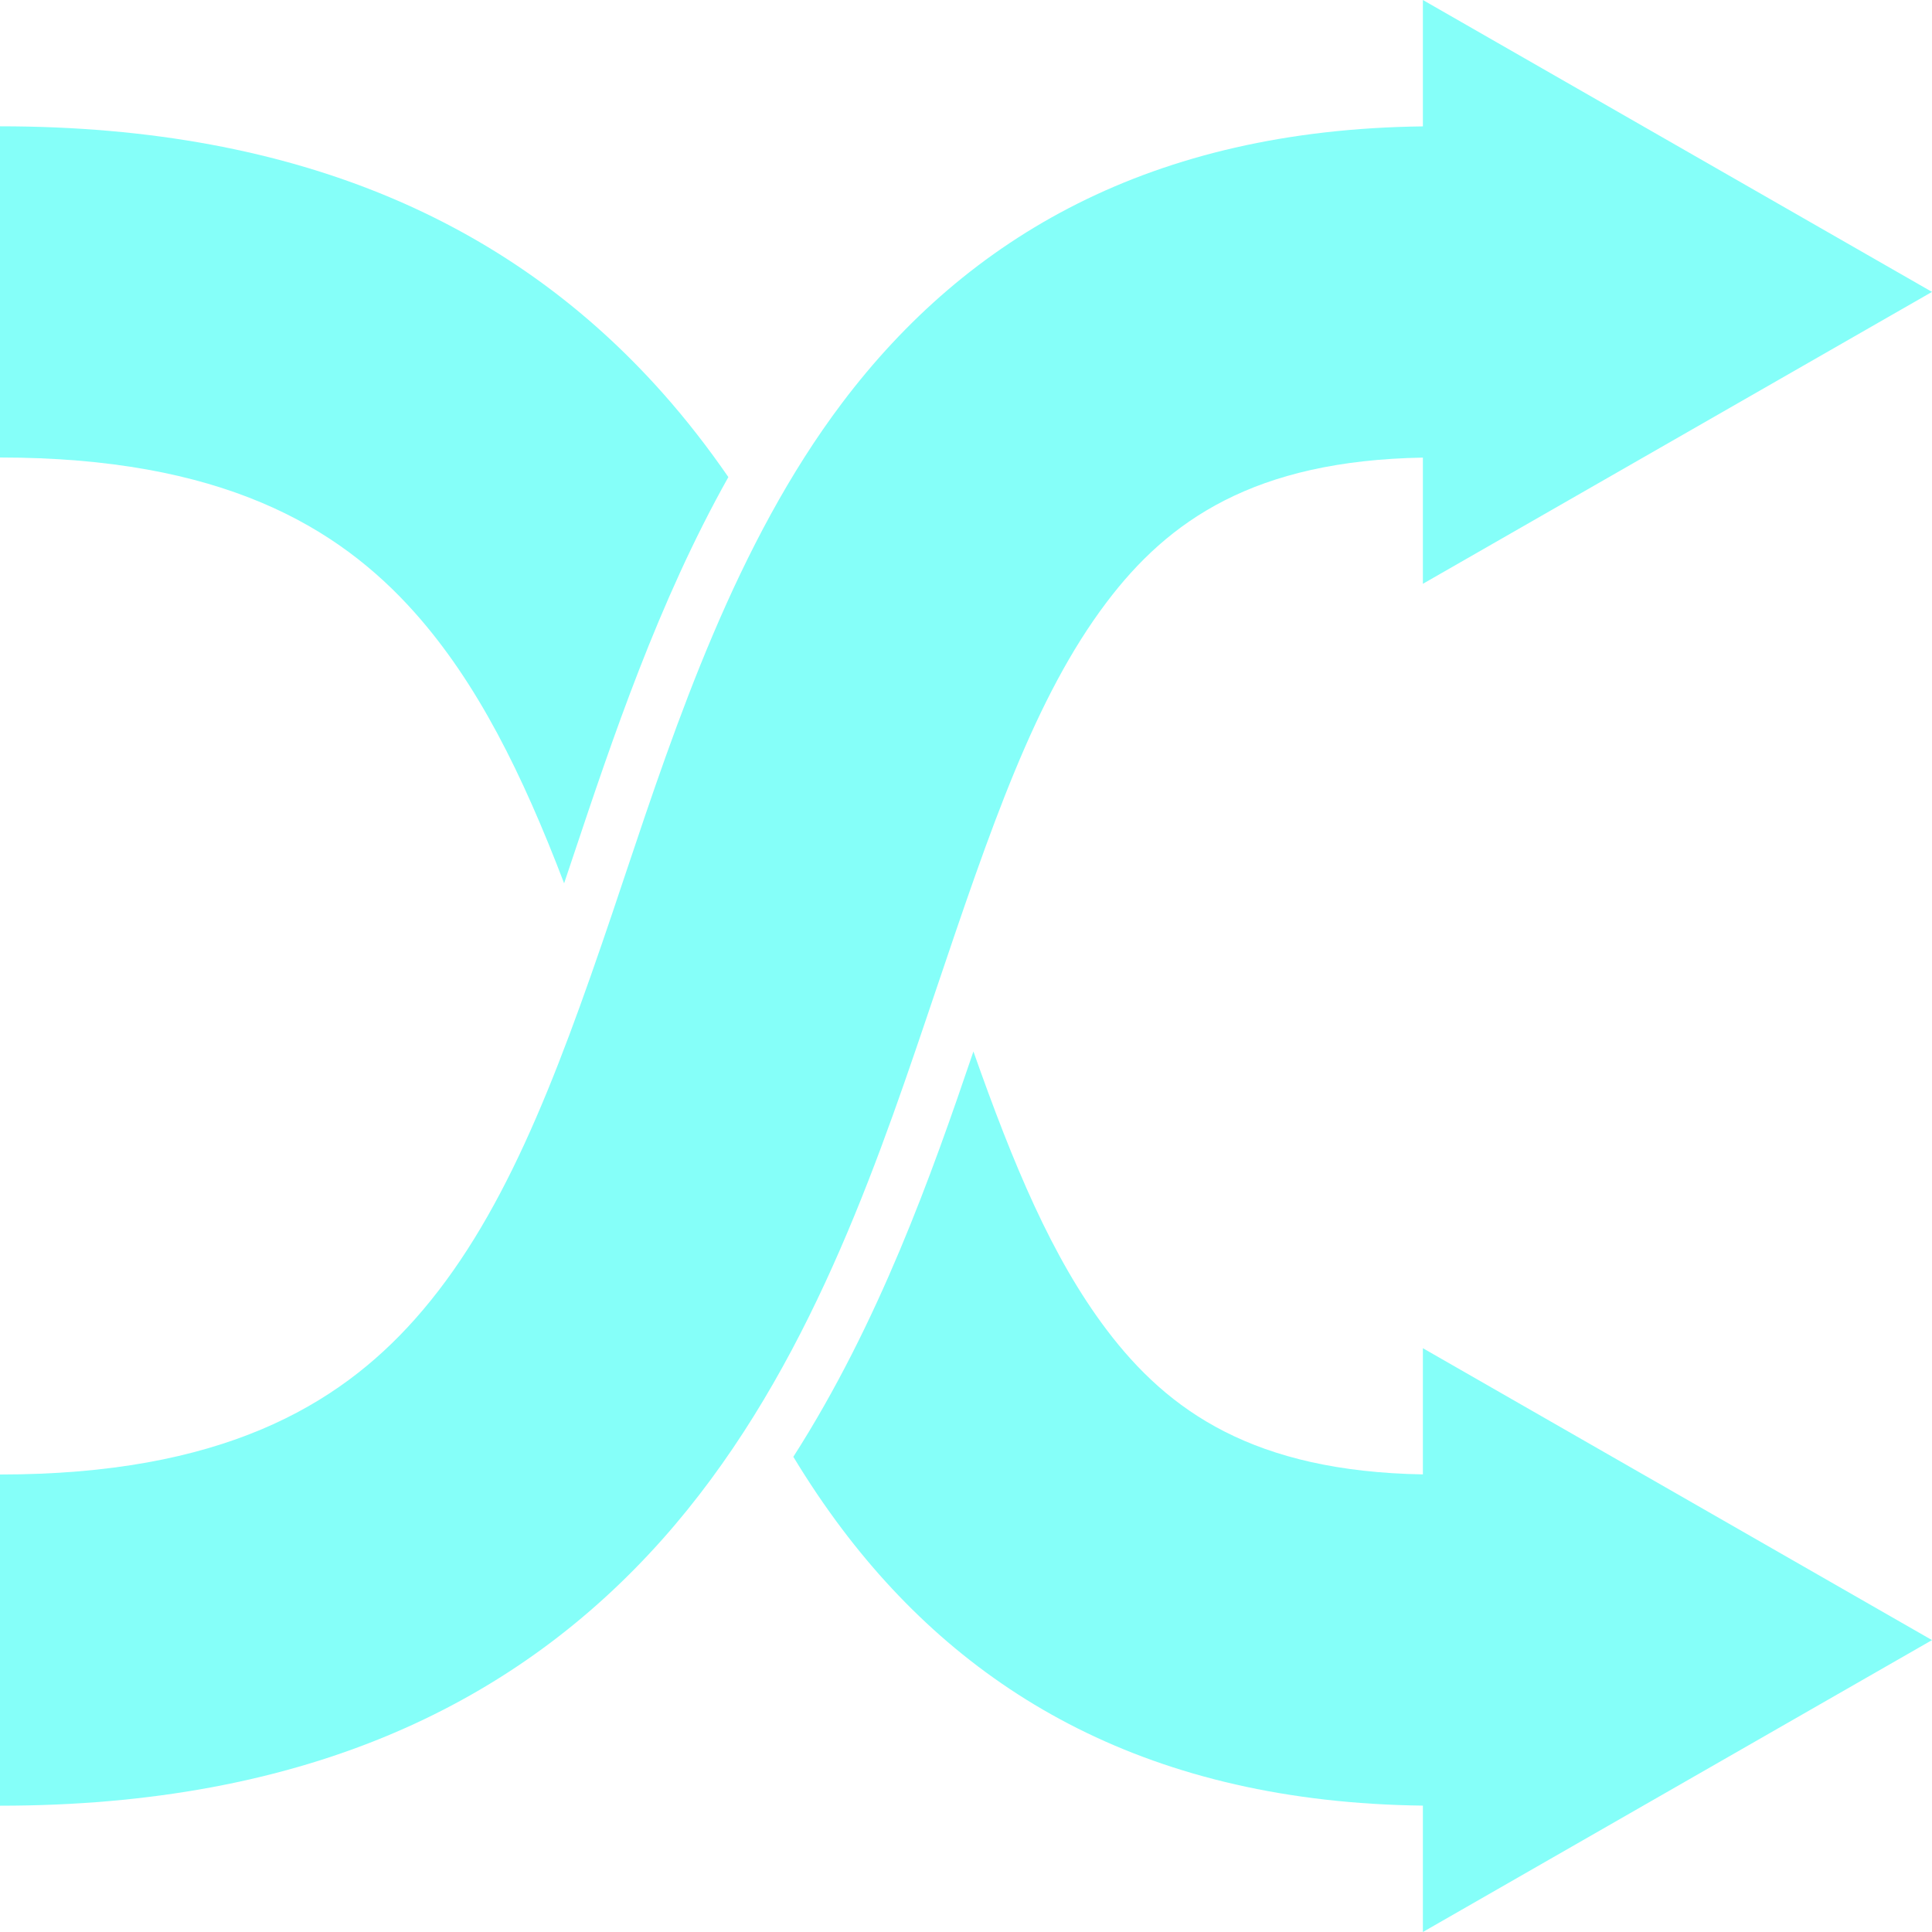
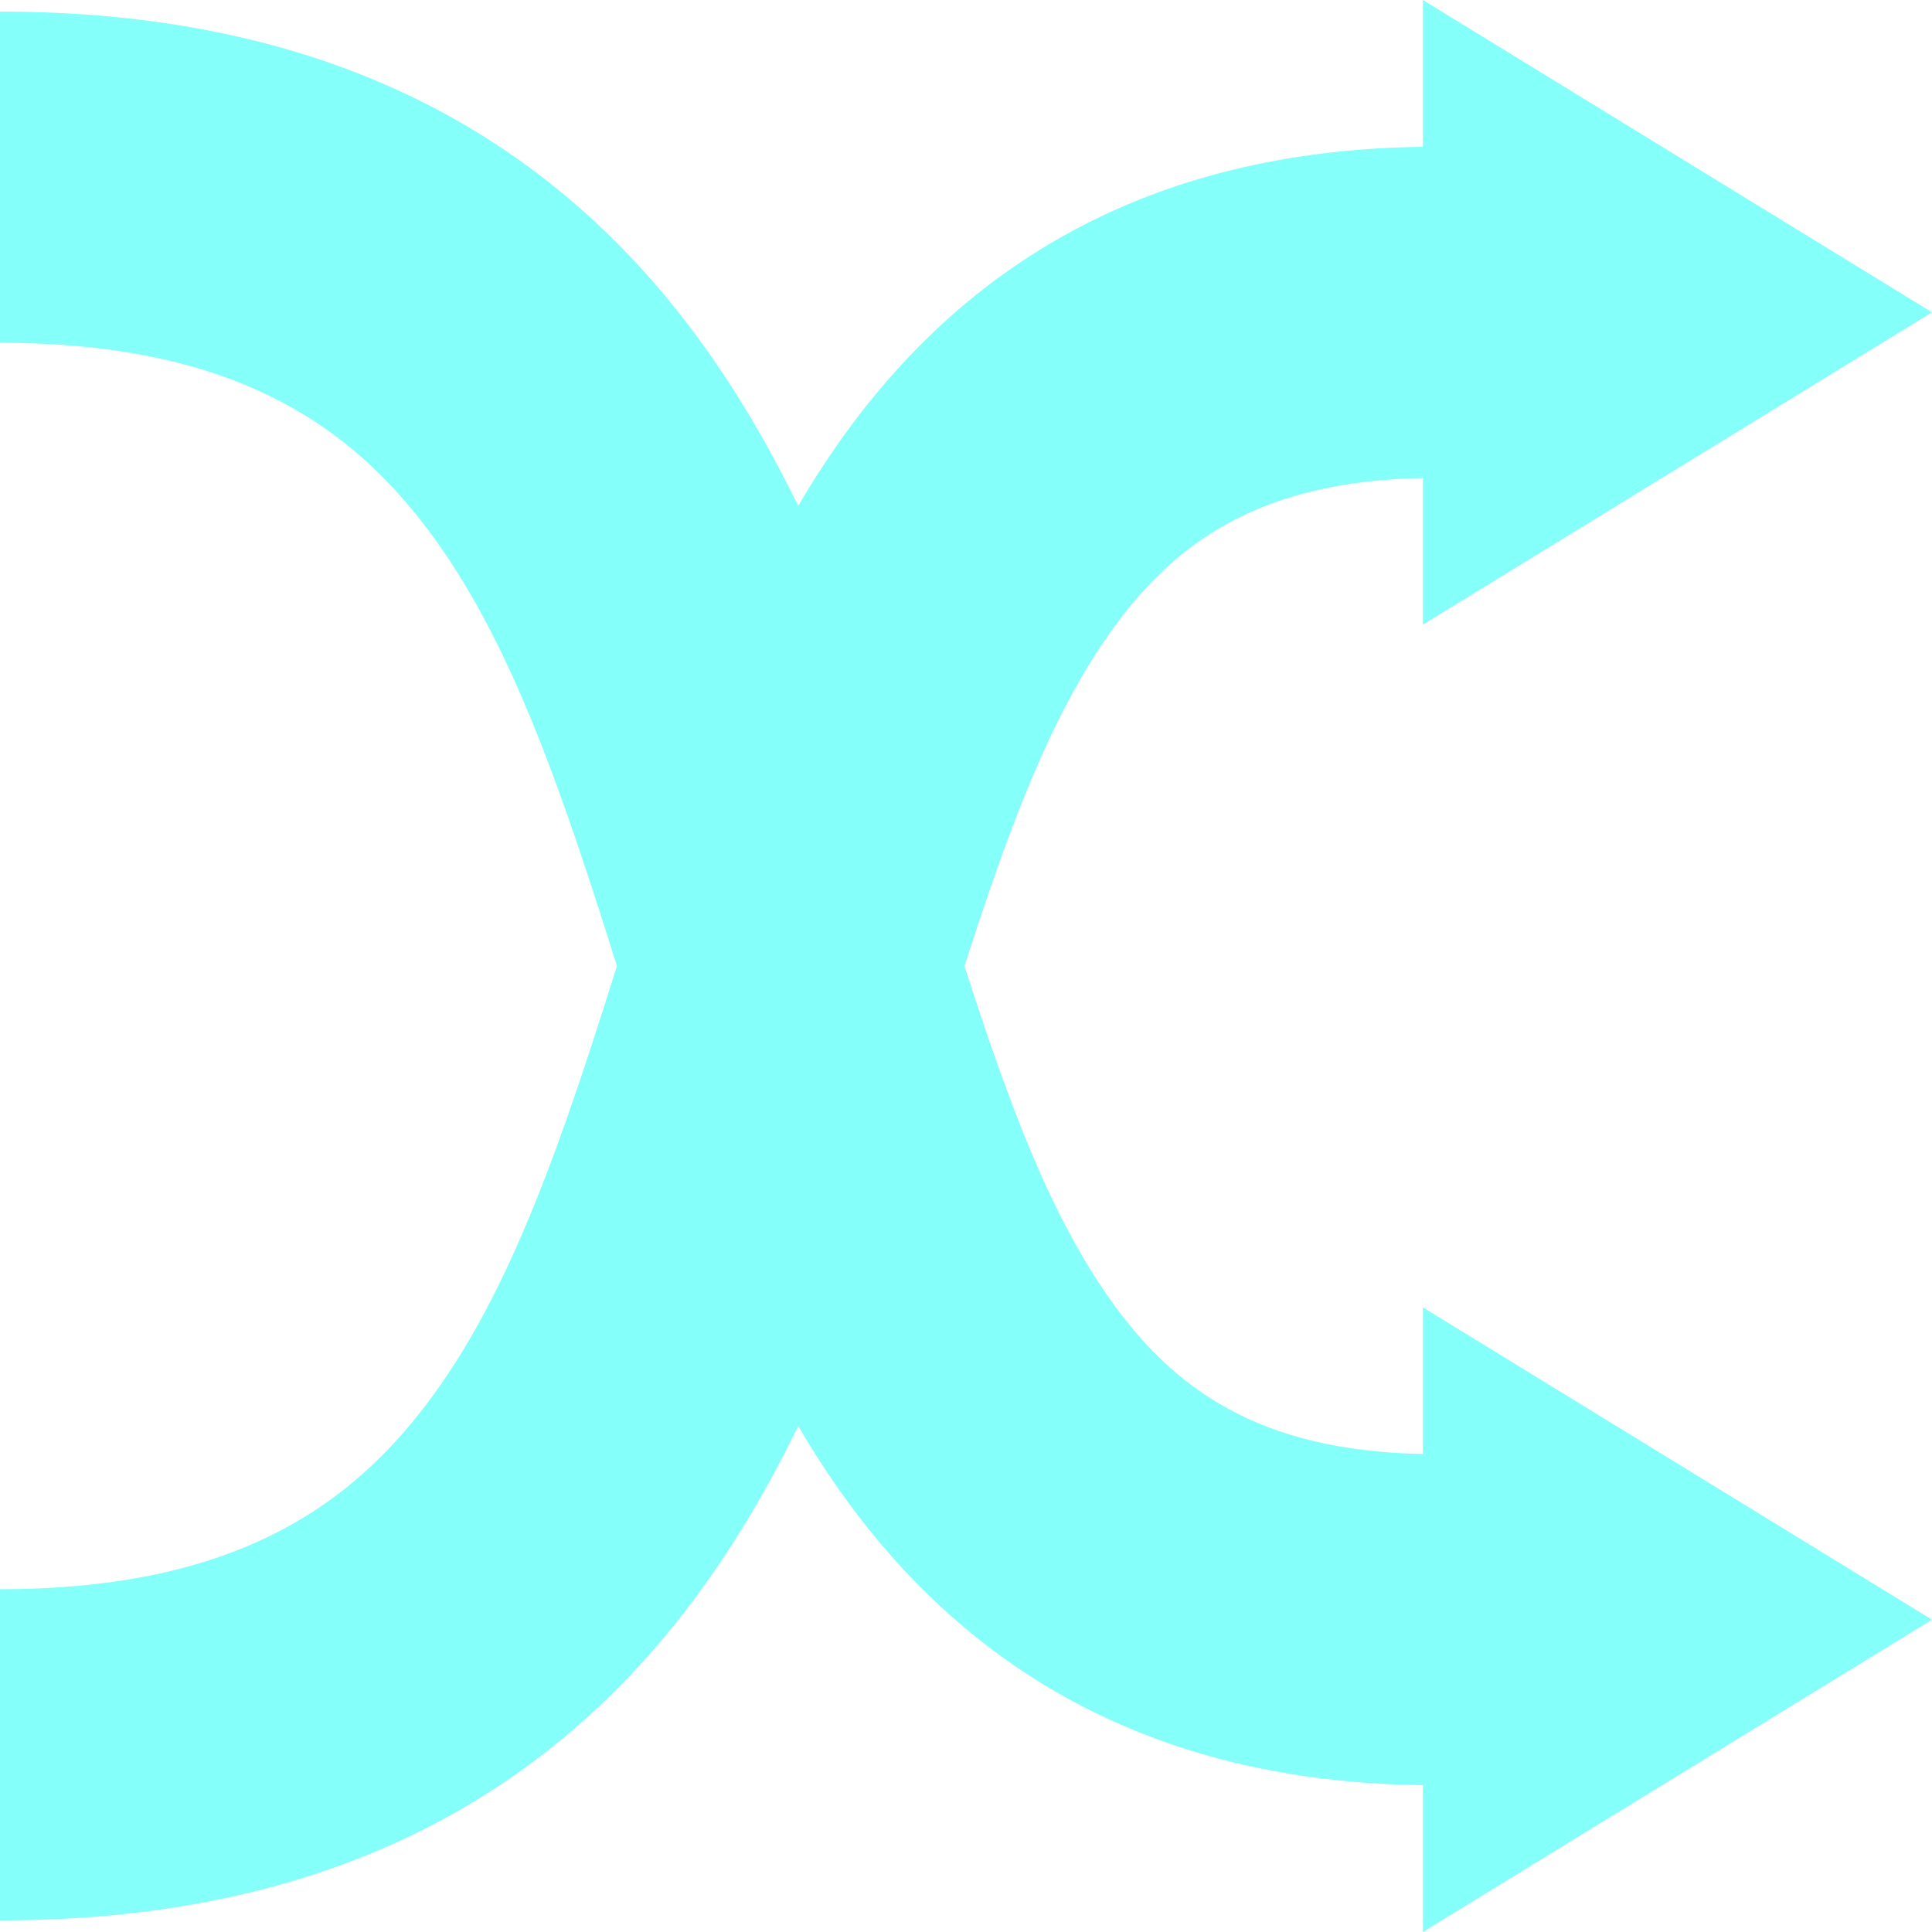
<svg xmlns="http://www.w3.org/2000/svg" width="70" height="70" viewBox="0 0 70 70" fill="none">
-   <path d="M51.554 21.152L70 10.576L51.554 0V4.579C41.719 4.699 35.062 8.572 30.516 14.593C26.678 19.676 24.498 26.183 22.669 31.644C22.506 32.131 22.346 32.61 22.188 33.078C20.079 39.314 18.179 44.263 15.029 47.802C12.227 50.949 8.002 53.424 0 53.424V65.424C10.992 65.424 18.639 61.793 23.991 55.782C28.996 50.161 31.535 42.898 33.556 36.922C33.66 36.611 33.764 36.304 33.867 36.001C35.906 29.959 37.487 25.274 40.092 21.824C42.333 18.857 45.446 16.686 51.554 16.58V21.152Z" fill="#85FFF9" />
-   <path d="M20.439 32.004C18.921 28.033 17.3 24.749 15.029 22.198C12.227 19.051 8.002 16.576 0 16.576V4.576C10.992 4.576 18.639 8.207 23.991 14.219C24.862 15.197 25.658 16.224 26.39 17.286C23.847 21.813 22.175 26.814 20.783 30.978C20.667 31.326 20.552 31.668 20.439 32.004Z" fill="#85FFF9" />
-   <path d="M28.744 52.783C29.293 53.689 29.882 54.568 30.516 55.407C35.062 61.428 41.719 65.301 51.554 65.421V70L70 59.424L51.554 48.848V53.42C45.446 53.314 42.333 51.143 40.092 48.176C38.109 45.55 36.719 42.208 35.269 38.097C33.753 42.567 31.853 47.922 28.744 52.783Z" fill="#85FFF9" />
+   <path fill-rule="evenodd" clip-rule="evenodd" d="M70 11.316L51.554 22.631V17.32C45.611 17.432 42.512 19.674 40.206 22.942C38.014 26.047 36.535 30.07 34.943 35C36.535 39.93 38.014 43.953 40.206 47.058C42.512 50.326 45.611 52.568 51.554 52.68V47.369L70 58.684L51.554 70V64.681C41.553 64.552 34.882 60.325 30.402 53.978C29.878 53.235 29.385 52.464 28.921 51.671C27.616 54.342 26.055 56.929 24.122 59.252C18.815 65.629 11.134 69.58 0 69.58V57.58C7.86 57.58 12.05 54.999 14.898 51.576C18.11 47.717 20.041 42.317 22.151 35.64C22.217 35.428 22.285 35.215 22.352 35C22.285 34.785 22.217 34.572 22.151 34.36C20.041 27.683 18.11 22.283 14.898 18.424C12.05 15.001 7.86 12.42 0 12.42V0.42C11.134 0.42 18.815 4.371 24.122 10.748C26.055 13.071 27.616 15.658 28.921 18.329C29.385 17.536 29.878 16.765 30.402 16.022C34.882 9.675 41.553 5.448 51.554 5.319V0L70 11.316Z" fill="#85FFF9" />
</svg>
